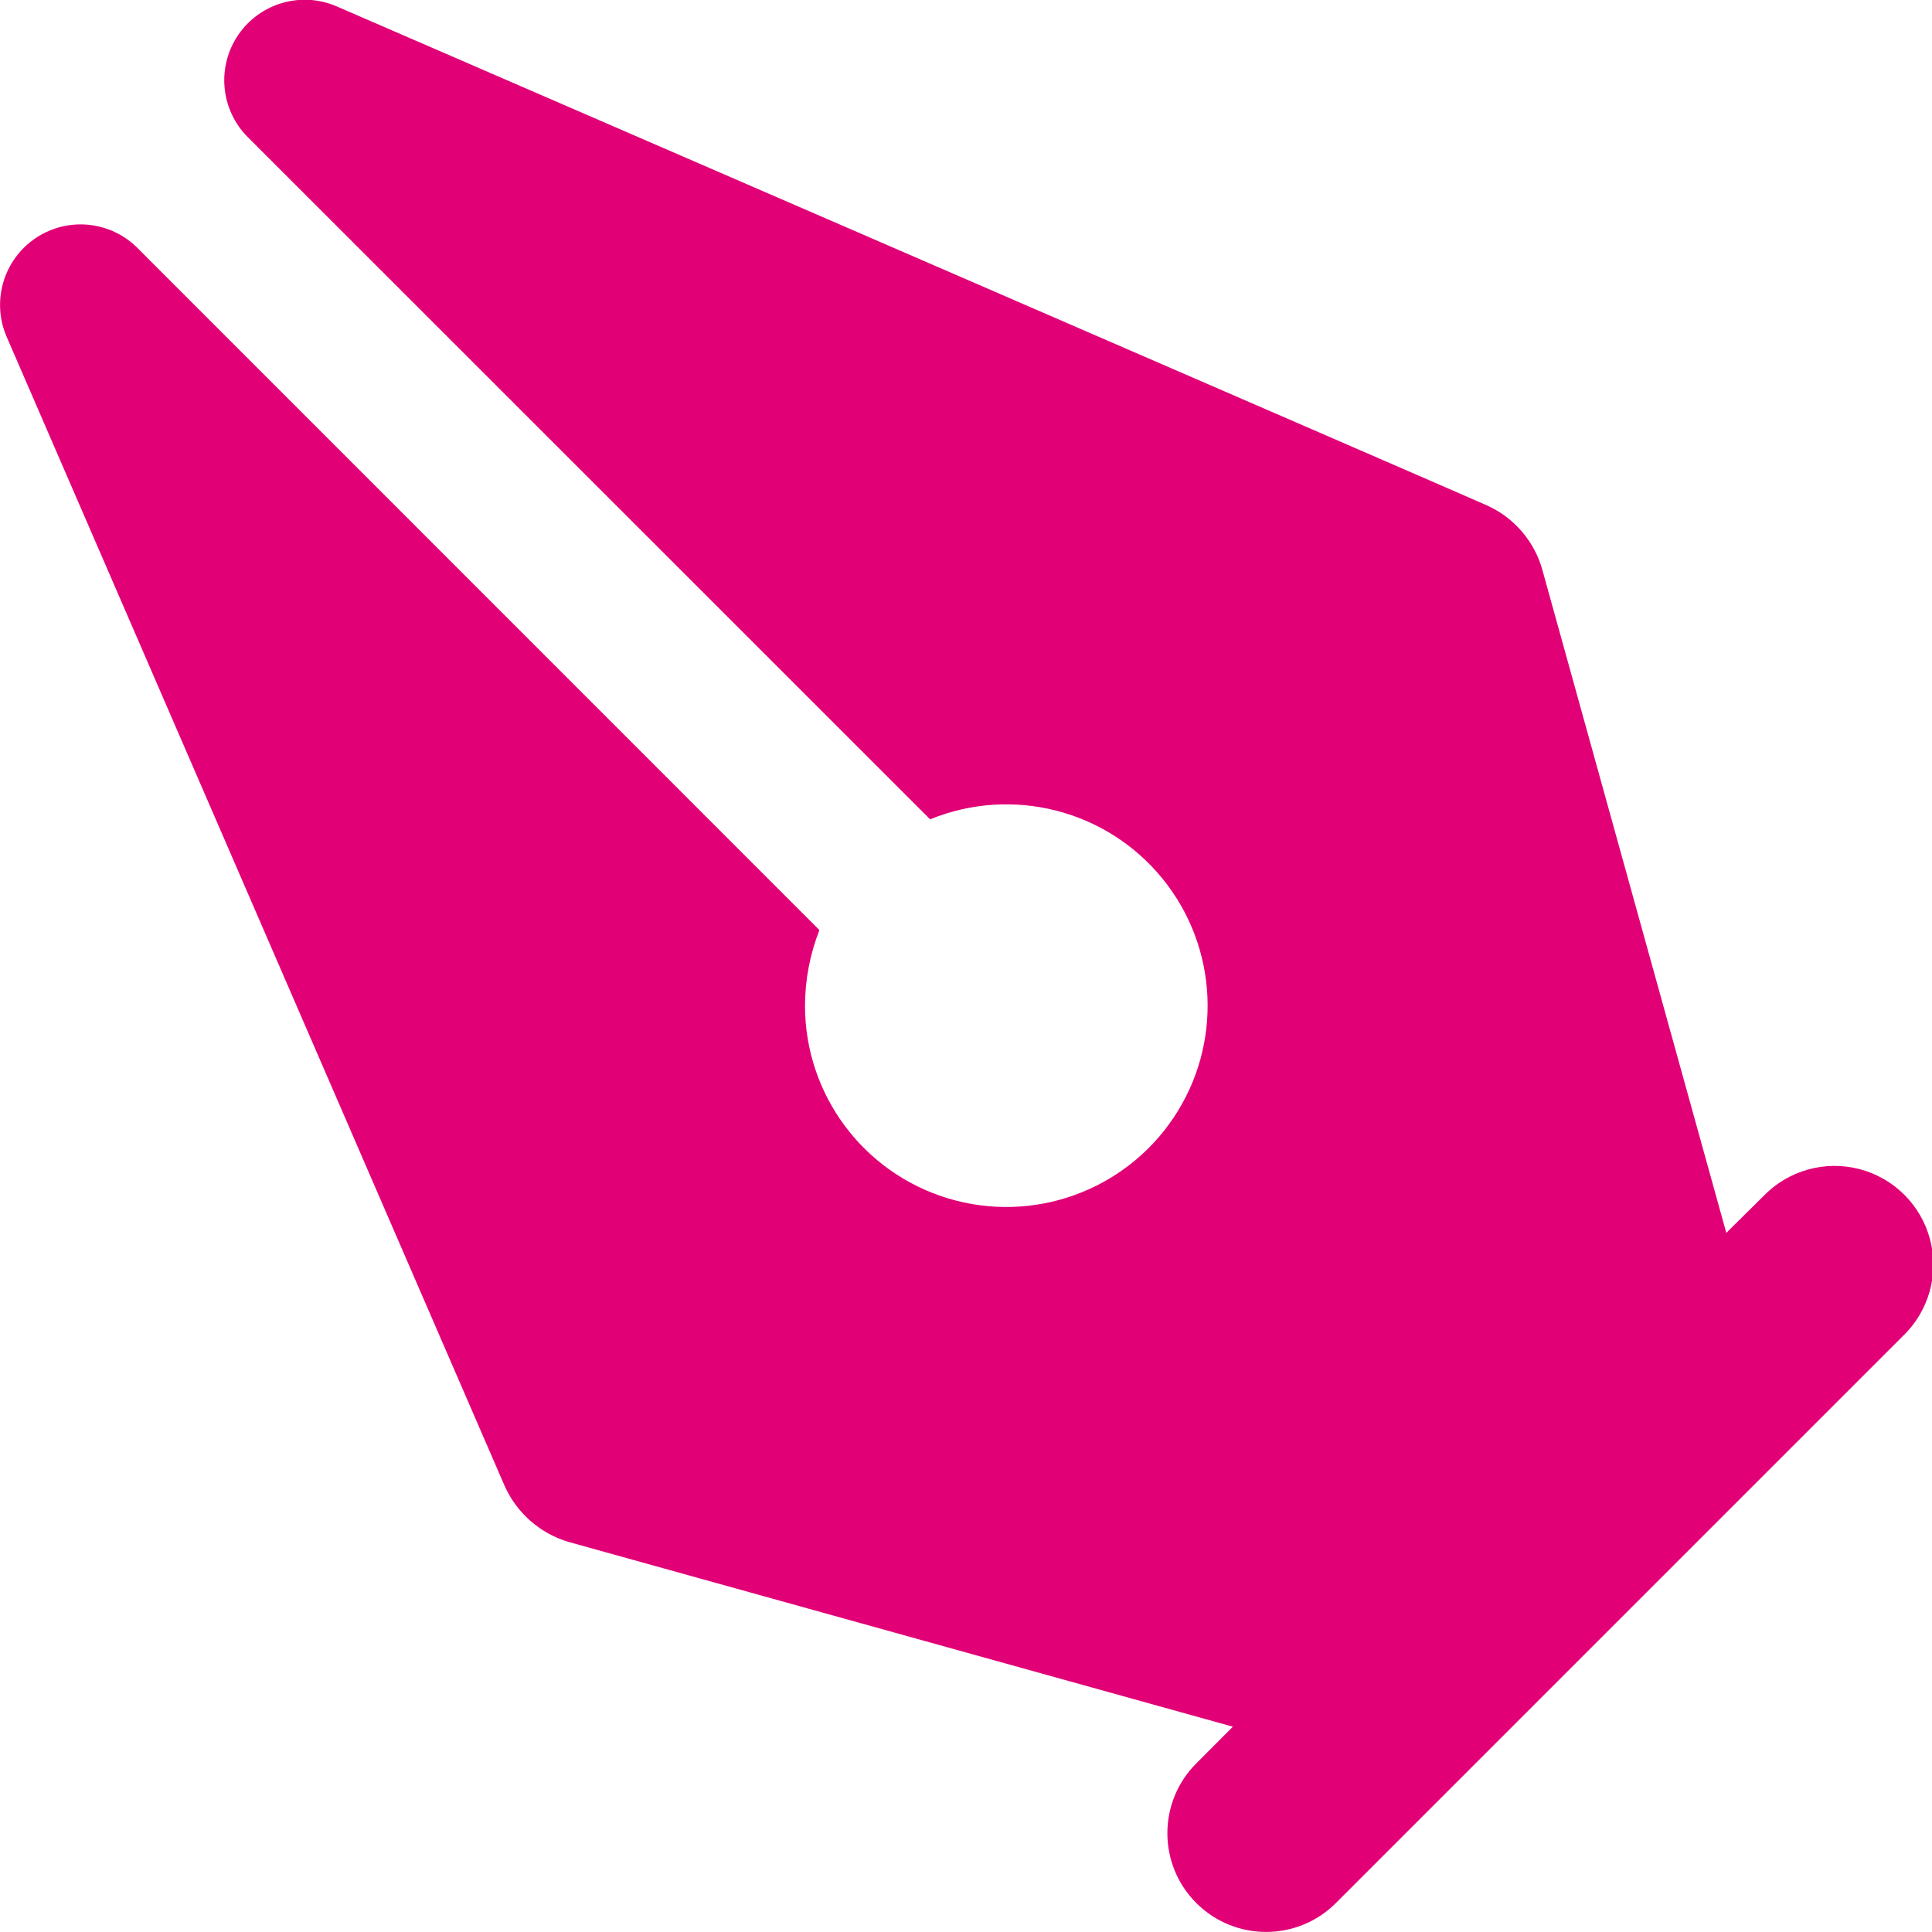
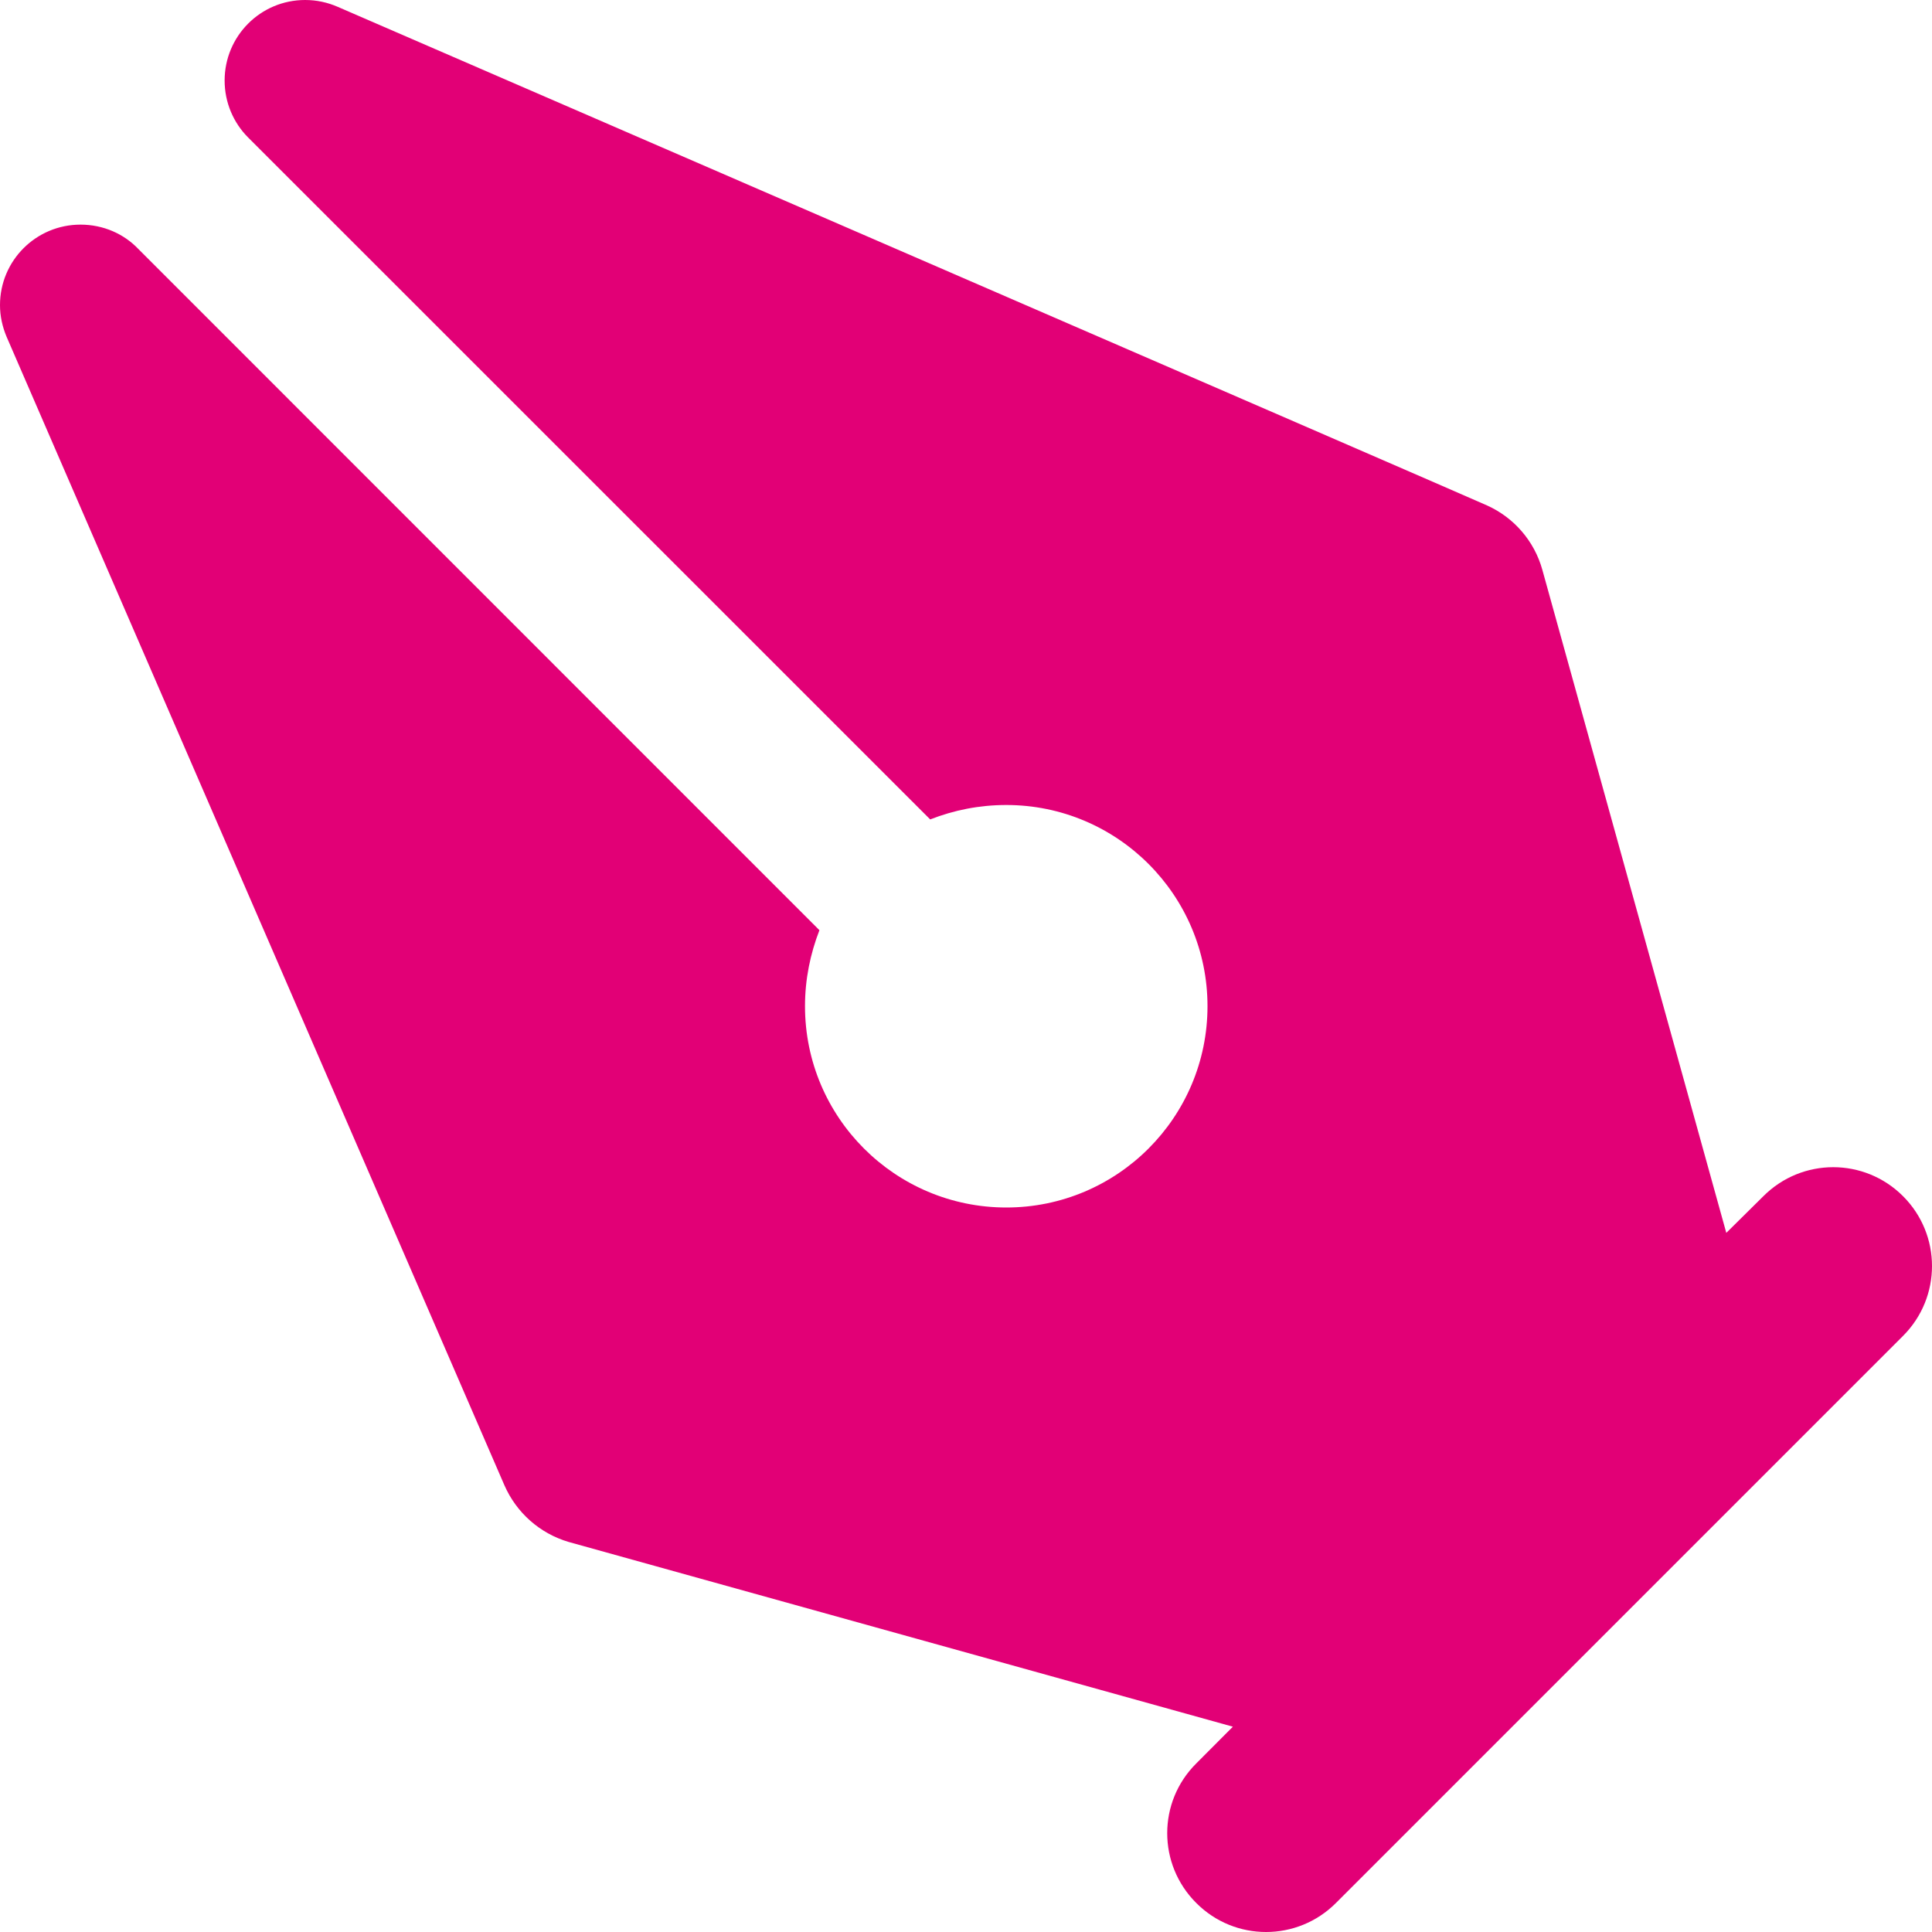
<svg xmlns="http://www.w3.org/2000/svg" width="13" height="13" viewBox="0 0 15 15">
-   <path d="M7.222 6.362L1.925 1.066A.625.625 0 012.622.053s8.825 3.825 8.925 3.872a.778.778 0 01.428.5l1.428 5.147.288-.285a.767.767 0 111.084 1.085l-4.403 4.403a.765.765 0 11-1.084-1.084l.284-.285-5.156-1.434a.79.79 0 01-.5-.44L.05 2.611a.625.625 0 011.025-.678l5.287 5.288a1.618 1.618 0 00-.112.59 1.563 1.563 0 10.972-1.45z" fill="#e20076" />
+   <path d="M7.222 6.362L1.925 1.066C1.813 0.953 1.744 0.797 1.744 0.625C1.744 0.281 2.022 2.3025e-07 2.369 2.3025e-07C2.459 2.3025e-07 2.544 0.019 2.622 0.053C2.622 0.053 11.447 3.878 11.547 3.925C11.753 4.018 11.913 4.2 11.975 4.425L13.403 9.572L13.691 9.287C13.991 8.987 14.475 8.987 14.775 9.287C15.075 9.587 15.075 10.072 14.775 10.372L10.372 14.775C10.072 15.075 9.587 15.075 9.288 14.775C8.987 14.475 8.987 13.99 9.288 13.691L9.572 13.406L4.416 11.972C4.191 11.906 4.009 11.744 3.916 11.531L0.05 2.612C0.019 2.537 0 2.456 0 2.369C0 2.022 0.281 1.744 0.625 1.744C0.803 1.744 0.963 1.816 1.075 1.934L6.362 7.222C6.291 7.406 6.25 7.603 6.25 7.812C6.25 8.675 6.95 9.375 7.813 9.375C8.675 9.375 9.375 8.675 9.375 7.812C9.375 6.95 8.675 6.25 7.813 6.25C7.603 6.25 7.406 6.29 7.222 6.362Z" fill="#e20076" />
</svg>
